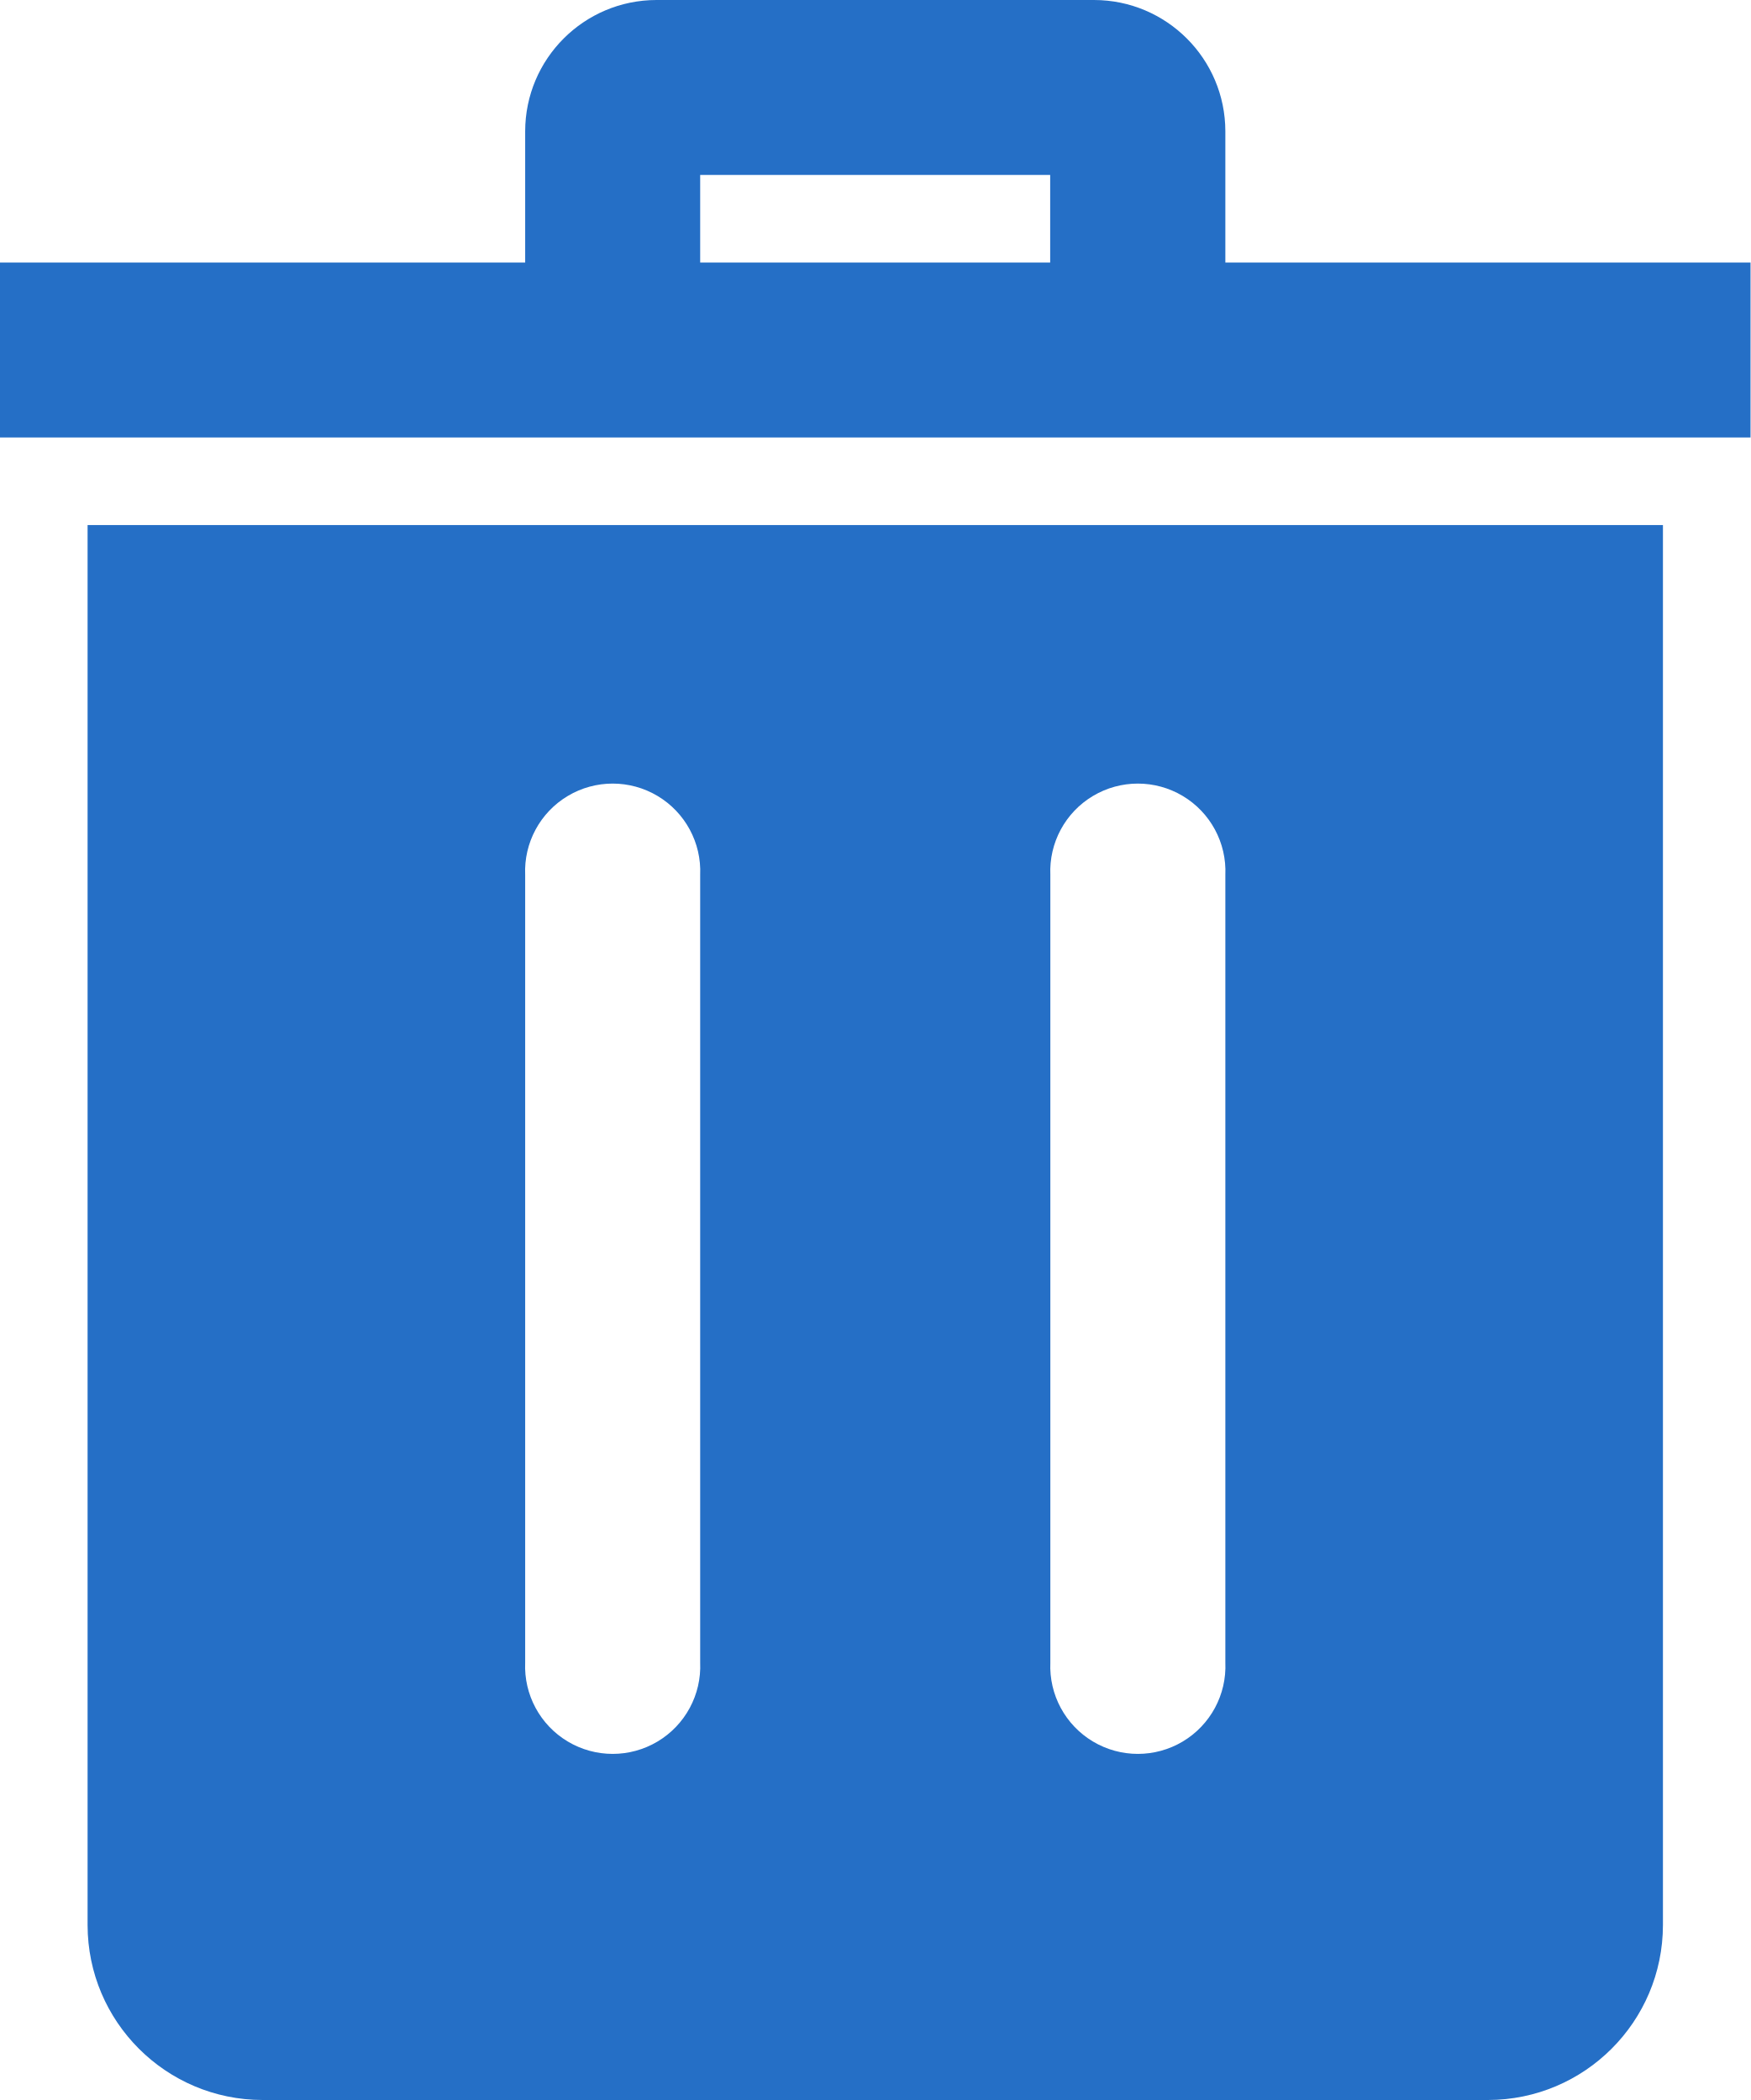
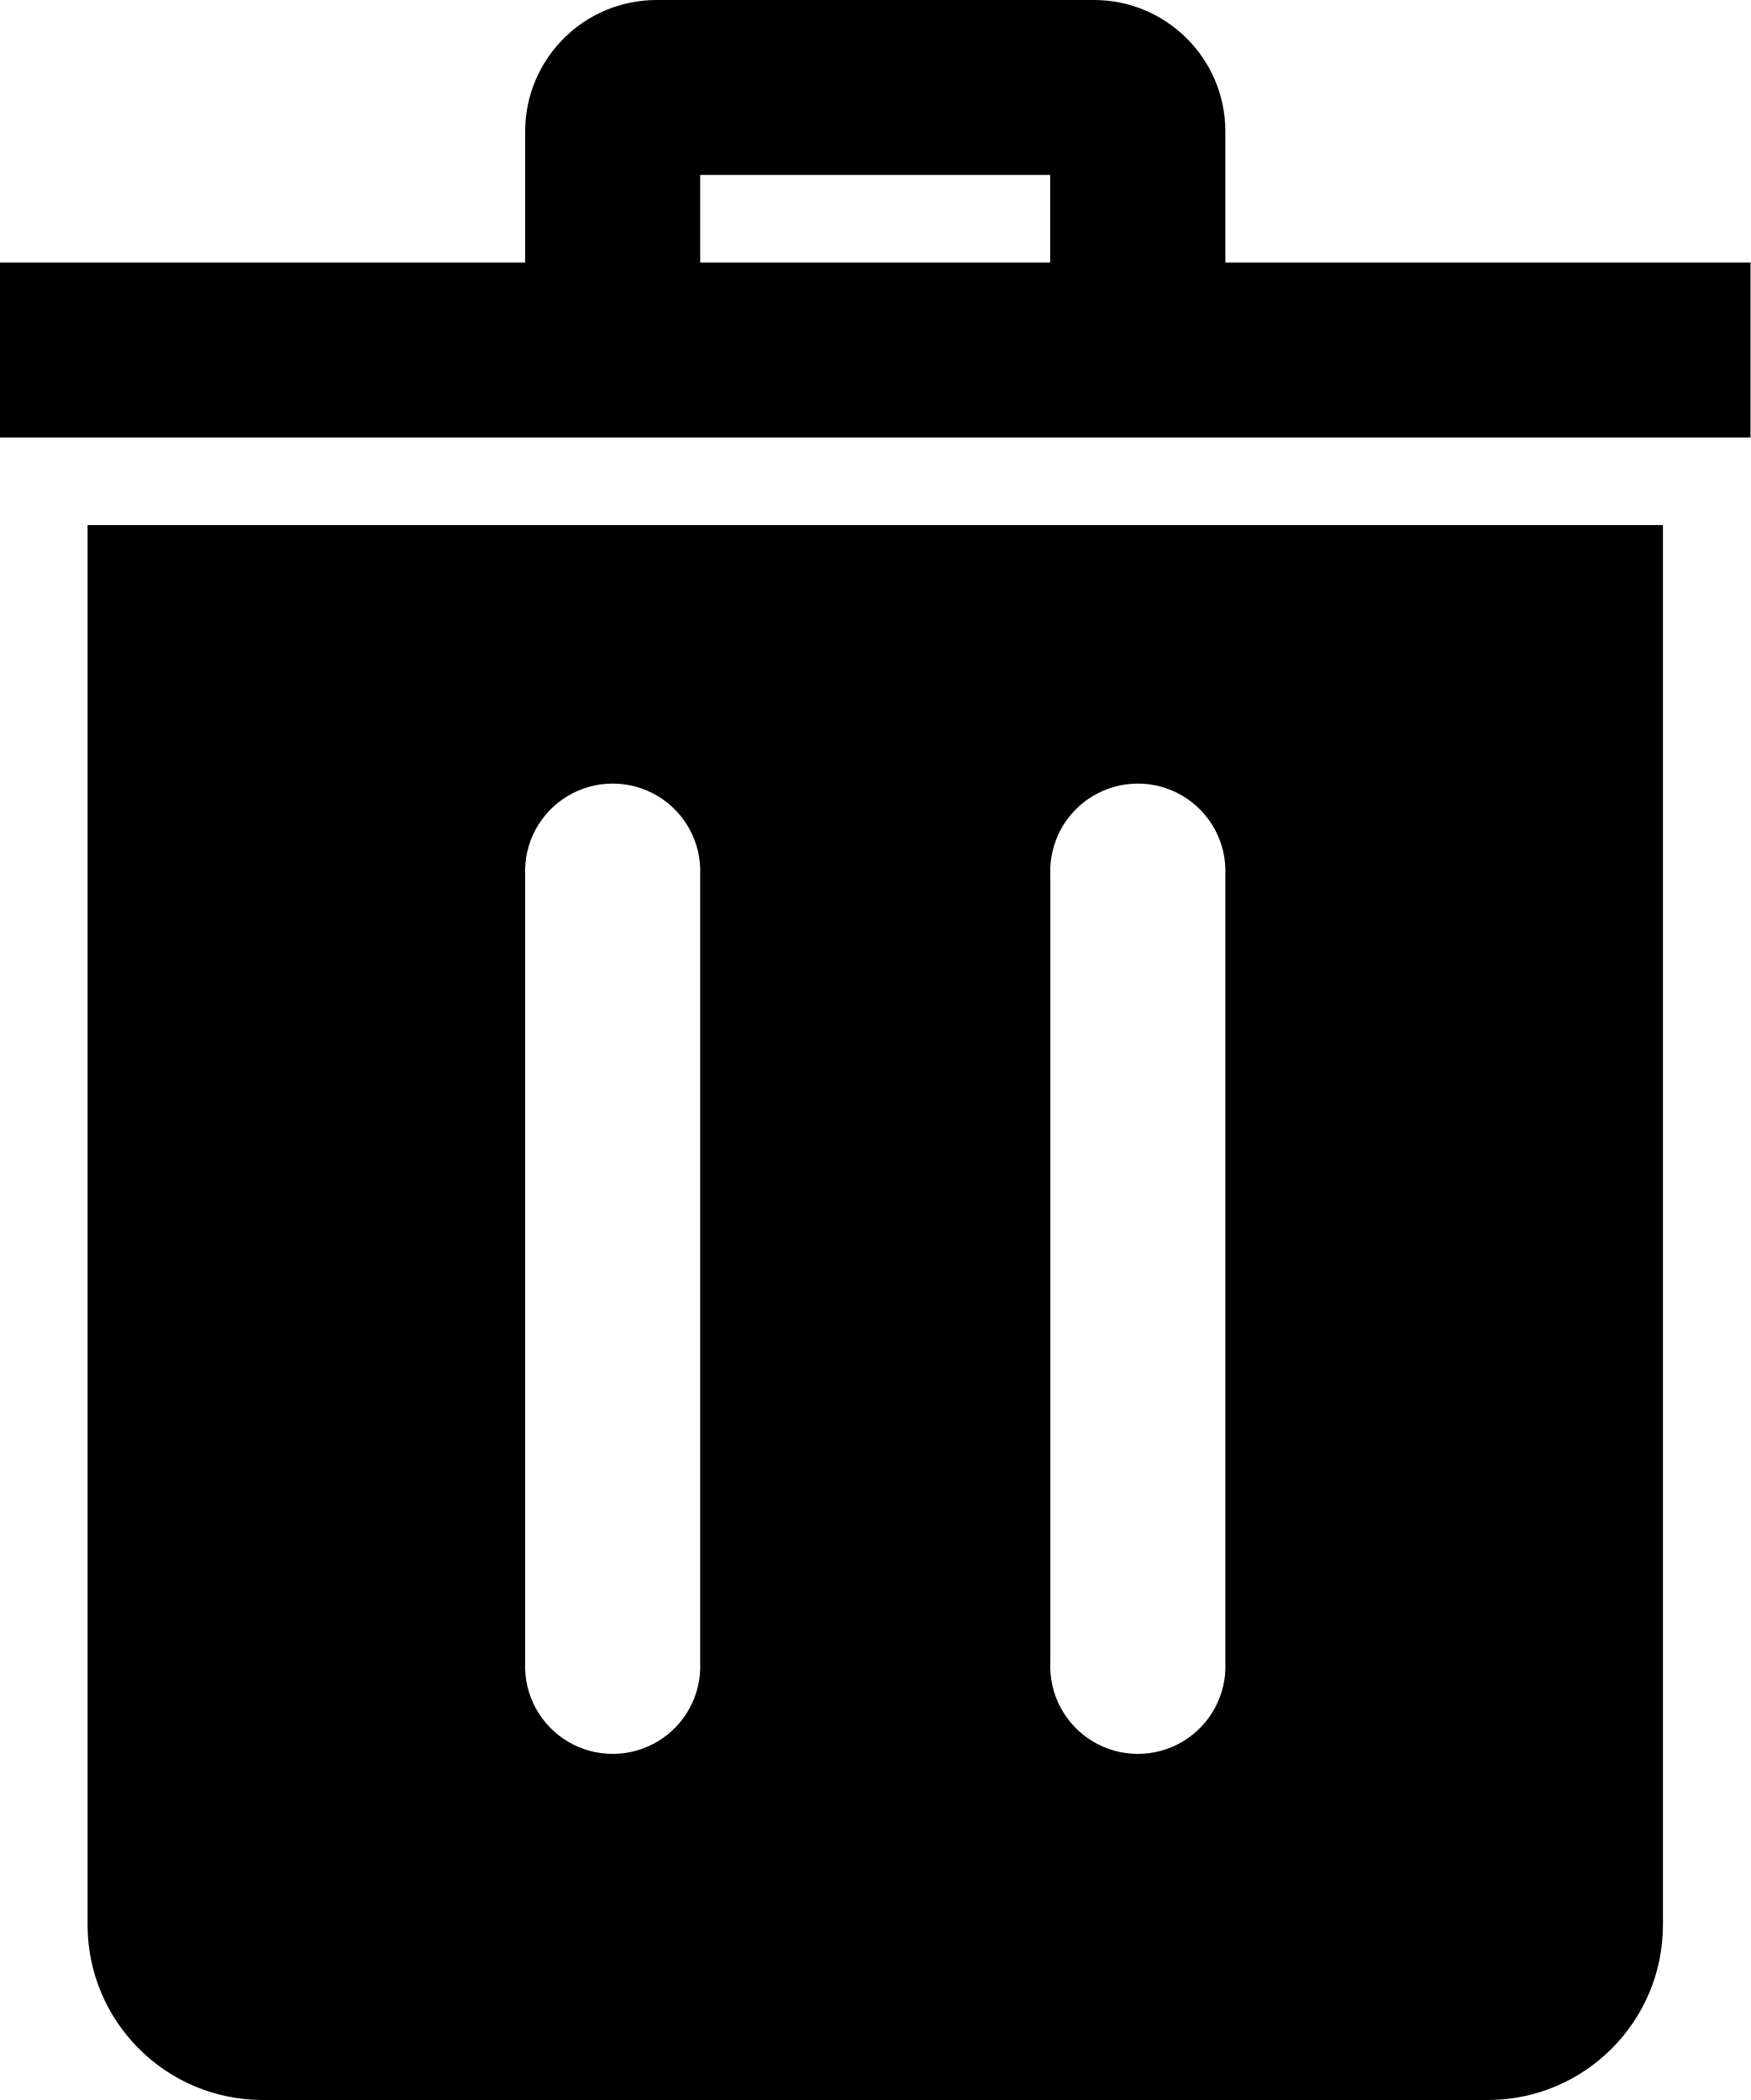
<svg xmlns="http://www.w3.org/2000/svg" width="10.532" height="12.639" viewBox="0 0 10.532 12.639">
-   <path id="iconmonstr-trash-can-27" d="M10.952,12.639H3.58a1.054,1.054,0,0,1-1.053-1.053V3.16h9.479v8.426a1.054,1.054,0,0,1-1.053,1.053M6.213,5.266a.527.527,0,1,0-1.053,0v4.74a.527.527,0,1,0,1.053,0Zm3.16,0a.527.527,0,1,0-1.053,0v4.74a.527.527,0,1,0,1.053,0Zm3.16-2.633H2V1.58H5.16V.79A.791.791,0,0,1,5.95,0H8.583a.791.791,0,0,1,.79.79v.79h3.16ZM6.213,1.58H8.319V1.053H6.213Z" transform="translate(-2)" fill="#256fc6" fill-rule="evenodd" />
+   <path id="iconmonstr-trash-can-27" d="M10.952,12.639H3.58a1.054,1.054,0,0,1-1.053-1.053V3.16h9.479v8.426a1.054,1.054,0,0,1-1.053,1.053M6.213,5.266a.527.527,0,1,0-1.053,0v4.74a.527.527,0,1,0,1.053,0Zm3.16,0a.527.527,0,1,0-1.053,0v4.74a.527.527,0,1,0,1.053,0Zm3.16-2.633H2V1.58H5.16V.79A.791.791,0,0,1,5.95,0H8.583a.791.791,0,0,1,.79.79v.79h3.16ZM6.213,1.58H8.319V1.053H6.213Z" transform="translate(-2)" fill="currentColor" />
</svg>
